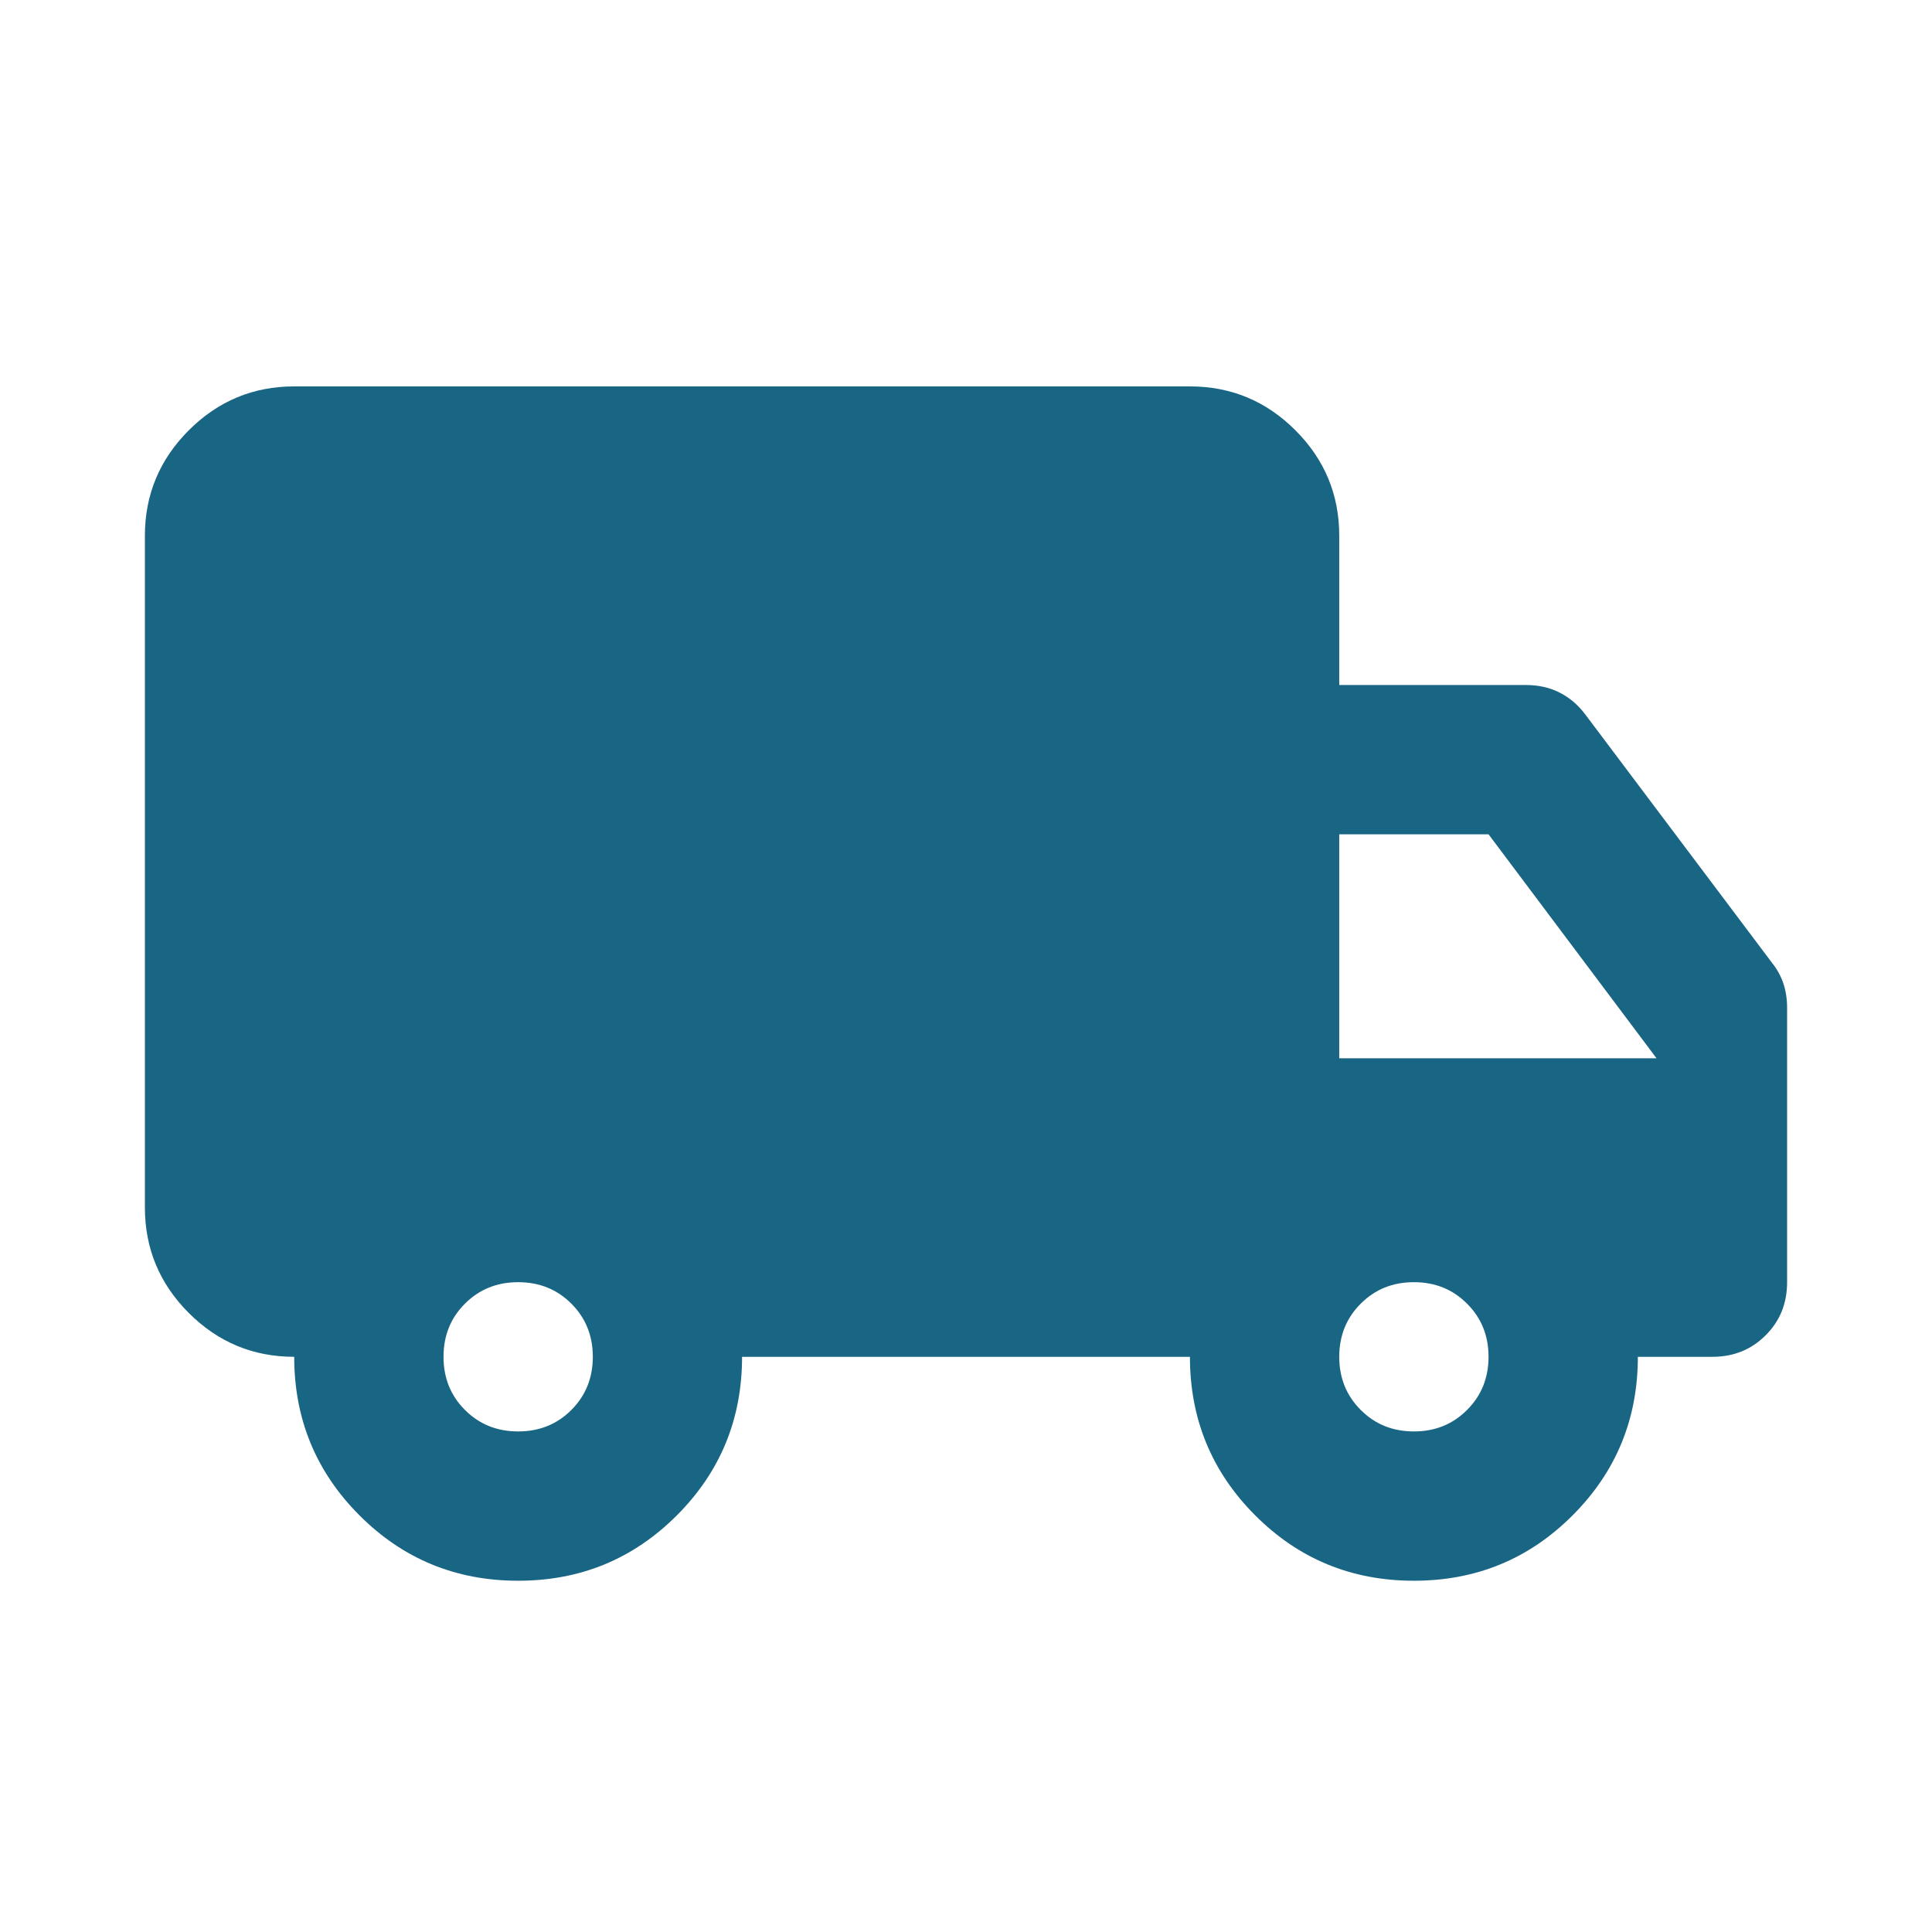
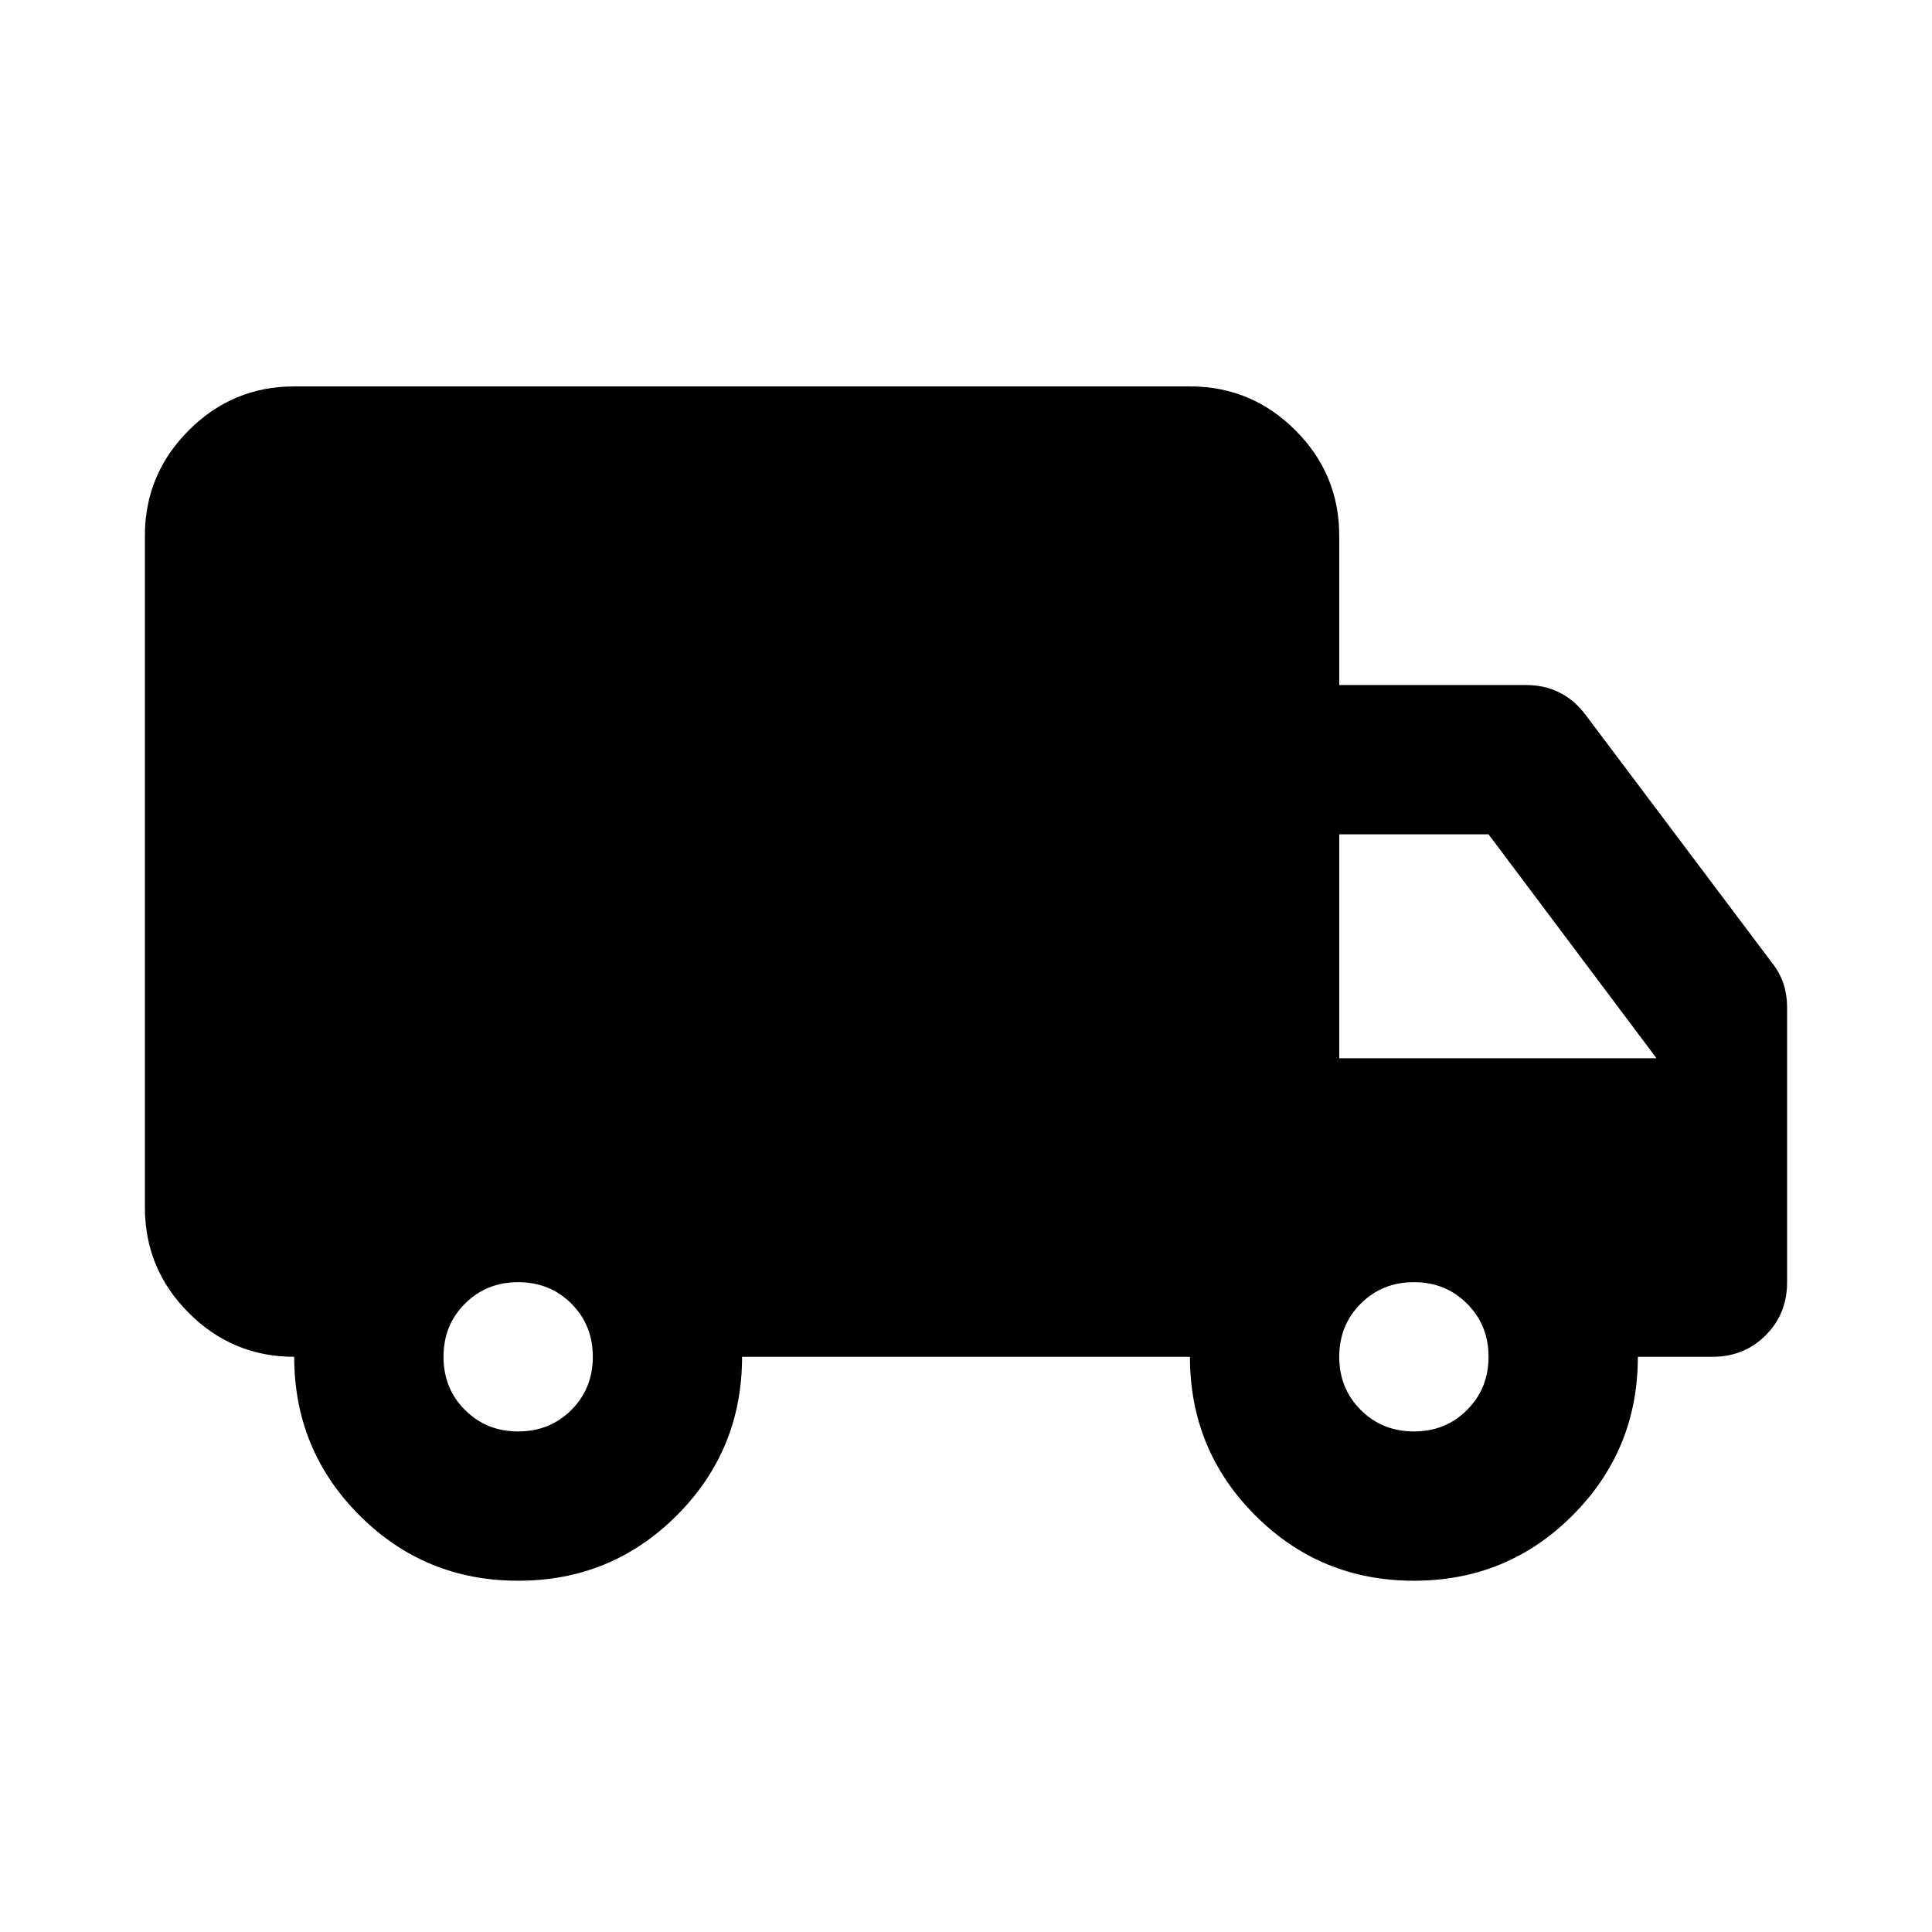
<svg xmlns="http://www.w3.org/2000/svg" width="32" height="32" viewBox="0 0 32 32" fill="none">
  <g id="Icon">
    <mask id="mask0_2983_244781" style="mask-type:alpha" maskUnits="userSpaceOnUse" x="0" y="0" width="32" height="32">
      <rect id="Bounding box" width="32" height="32" fill="#D9D9D9" />
    </mask>
    <g mask="url(#mask0_2983_244781)">
-       <path id="local_shipping" d="M8.582 26.182C7.552 26.182 6.676 25.822 5.955 25.1C5.234 24.379 4.873 23.503 4.873 22.473C4.193 22.473 3.611 22.231 3.127 21.747C2.643 21.263 2.4 20.68 2.4 20V8.873C2.4 8.193 2.643 7.611 3.127 7.127C3.611 6.643 4.193 6.4 4.873 6.4H19.709C20.39 6.4 20.972 6.643 21.456 7.127C21.94 7.611 22.182 8.193 22.182 8.873V11.346H25.273C25.479 11.346 25.665 11.387 25.829 11.47C25.994 11.552 26.139 11.675 26.262 11.84L29.353 15.951C29.436 16.054 29.497 16.168 29.539 16.291C29.58 16.415 29.6 16.549 29.6 16.693V21.237C29.6 21.587 29.482 21.881 29.244 22.117C29.008 22.354 28.714 22.473 28.364 22.473H27.128C27.128 23.503 26.767 24.379 26.046 25.1C25.325 25.822 24.449 26.182 23.419 26.182C22.388 26.182 21.512 25.822 20.791 25.1C20.07 24.379 19.709 23.503 19.709 22.473H12.291C12.291 23.503 11.931 24.379 11.21 25.1C10.488 25.822 9.613 26.182 8.582 26.182ZM8.582 23.709C8.933 23.709 9.226 23.591 9.464 23.353C9.7 23.117 9.819 22.823 9.819 22.473C9.819 22.123 9.7 21.829 9.464 21.593C9.226 21.355 8.933 21.237 8.582 21.237C8.232 21.237 7.938 21.355 7.701 21.593C7.464 21.829 7.346 22.123 7.346 22.473C7.346 22.823 7.464 23.117 7.701 23.353C7.938 23.591 8.232 23.709 8.582 23.709ZM23.419 23.709C23.769 23.709 24.062 23.591 24.299 23.353C24.536 23.117 24.655 22.823 24.655 22.473C24.655 22.123 24.536 21.829 24.299 21.593C24.062 21.355 23.769 21.237 23.419 21.237C23.068 21.237 22.775 21.355 22.538 21.593C22.301 21.829 22.182 22.123 22.182 22.473C22.182 22.823 22.301 23.117 22.538 23.353C22.775 23.591 23.068 23.709 23.419 23.709ZM22.182 17.528H27.437L24.655 13.819H22.182V17.528Z" fill="#196584" />
+       <path id="local_shipping" d="M8.582 26.182C7.552 26.182 6.676 25.822 5.955 25.1C5.234 24.379 4.873 23.503 4.873 22.473C4.193 22.473 3.611 22.231 3.127 21.747C2.643 21.263 2.4 20.68 2.4 20V8.873C2.4 8.193 2.643 7.611 3.127 7.127C3.611 6.643 4.193 6.4 4.873 6.4H19.709C20.39 6.4 20.972 6.643 21.456 7.127C21.94 7.611 22.182 8.193 22.182 8.873V11.346H25.273C25.479 11.346 25.665 11.387 25.829 11.47C25.994 11.552 26.139 11.675 26.262 11.84L29.353 15.951C29.436 16.054 29.497 16.168 29.539 16.291C29.58 16.415 29.6 16.549 29.6 16.693V21.237C29.6 21.587 29.482 21.881 29.244 22.117C29.008 22.354 28.714 22.473 28.364 22.473H27.128C27.128 23.503 26.767 24.379 26.046 25.1C25.325 25.822 24.449 26.182 23.419 26.182C22.388 26.182 21.512 25.822 20.791 25.1C20.07 24.379 19.709 23.503 19.709 22.473H12.291C12.291 23.503 11.931 24.379 11.21 25.1C10.488 25.822 9.613 26.182 8.582 26.182ZM8.582 23.709C8.933 23.709 9.226 23.591 9.464 23.353C9.7 23.117 9.819 22.823 9.819 22.473C9.819 22.123 9.7 21.829 9.464 21.593C9.226 21.355 8.933 21.237 8.582 21.237C8.232 21.237 7.938 21.355 7.701 21.593C7.464 21.829 7.346 22.123 7.346 22.473C7.346 22.823 7.464 23.117 7.701 23.353C7.938 23.591 8.232 23.709 8.582 23.709ZM23.419 23.709C23.769 23.709 24.062 23.591 24.299 23.353C24.536 23.117 24.655 22.823 24.655 22.473C24.655 22.123 24.536 21.829 24.299 21.593C24.062 21.355 23.769 21.237 23.419 21.237C23.068 21.237 22.775 21.355 22.538 21.593C22.301 21.829 22.182 22.123 22.182 22.473C22.182 22.823 22.301 23.117 22.538 23.353C22.775 23.591 23.068 23.709 23.419 23.709ZM22.182 17.528H27.437L24.655 13.819H22.182V17.528Z" fill="currentColor" />
    </g>
  </g>
</svg>
